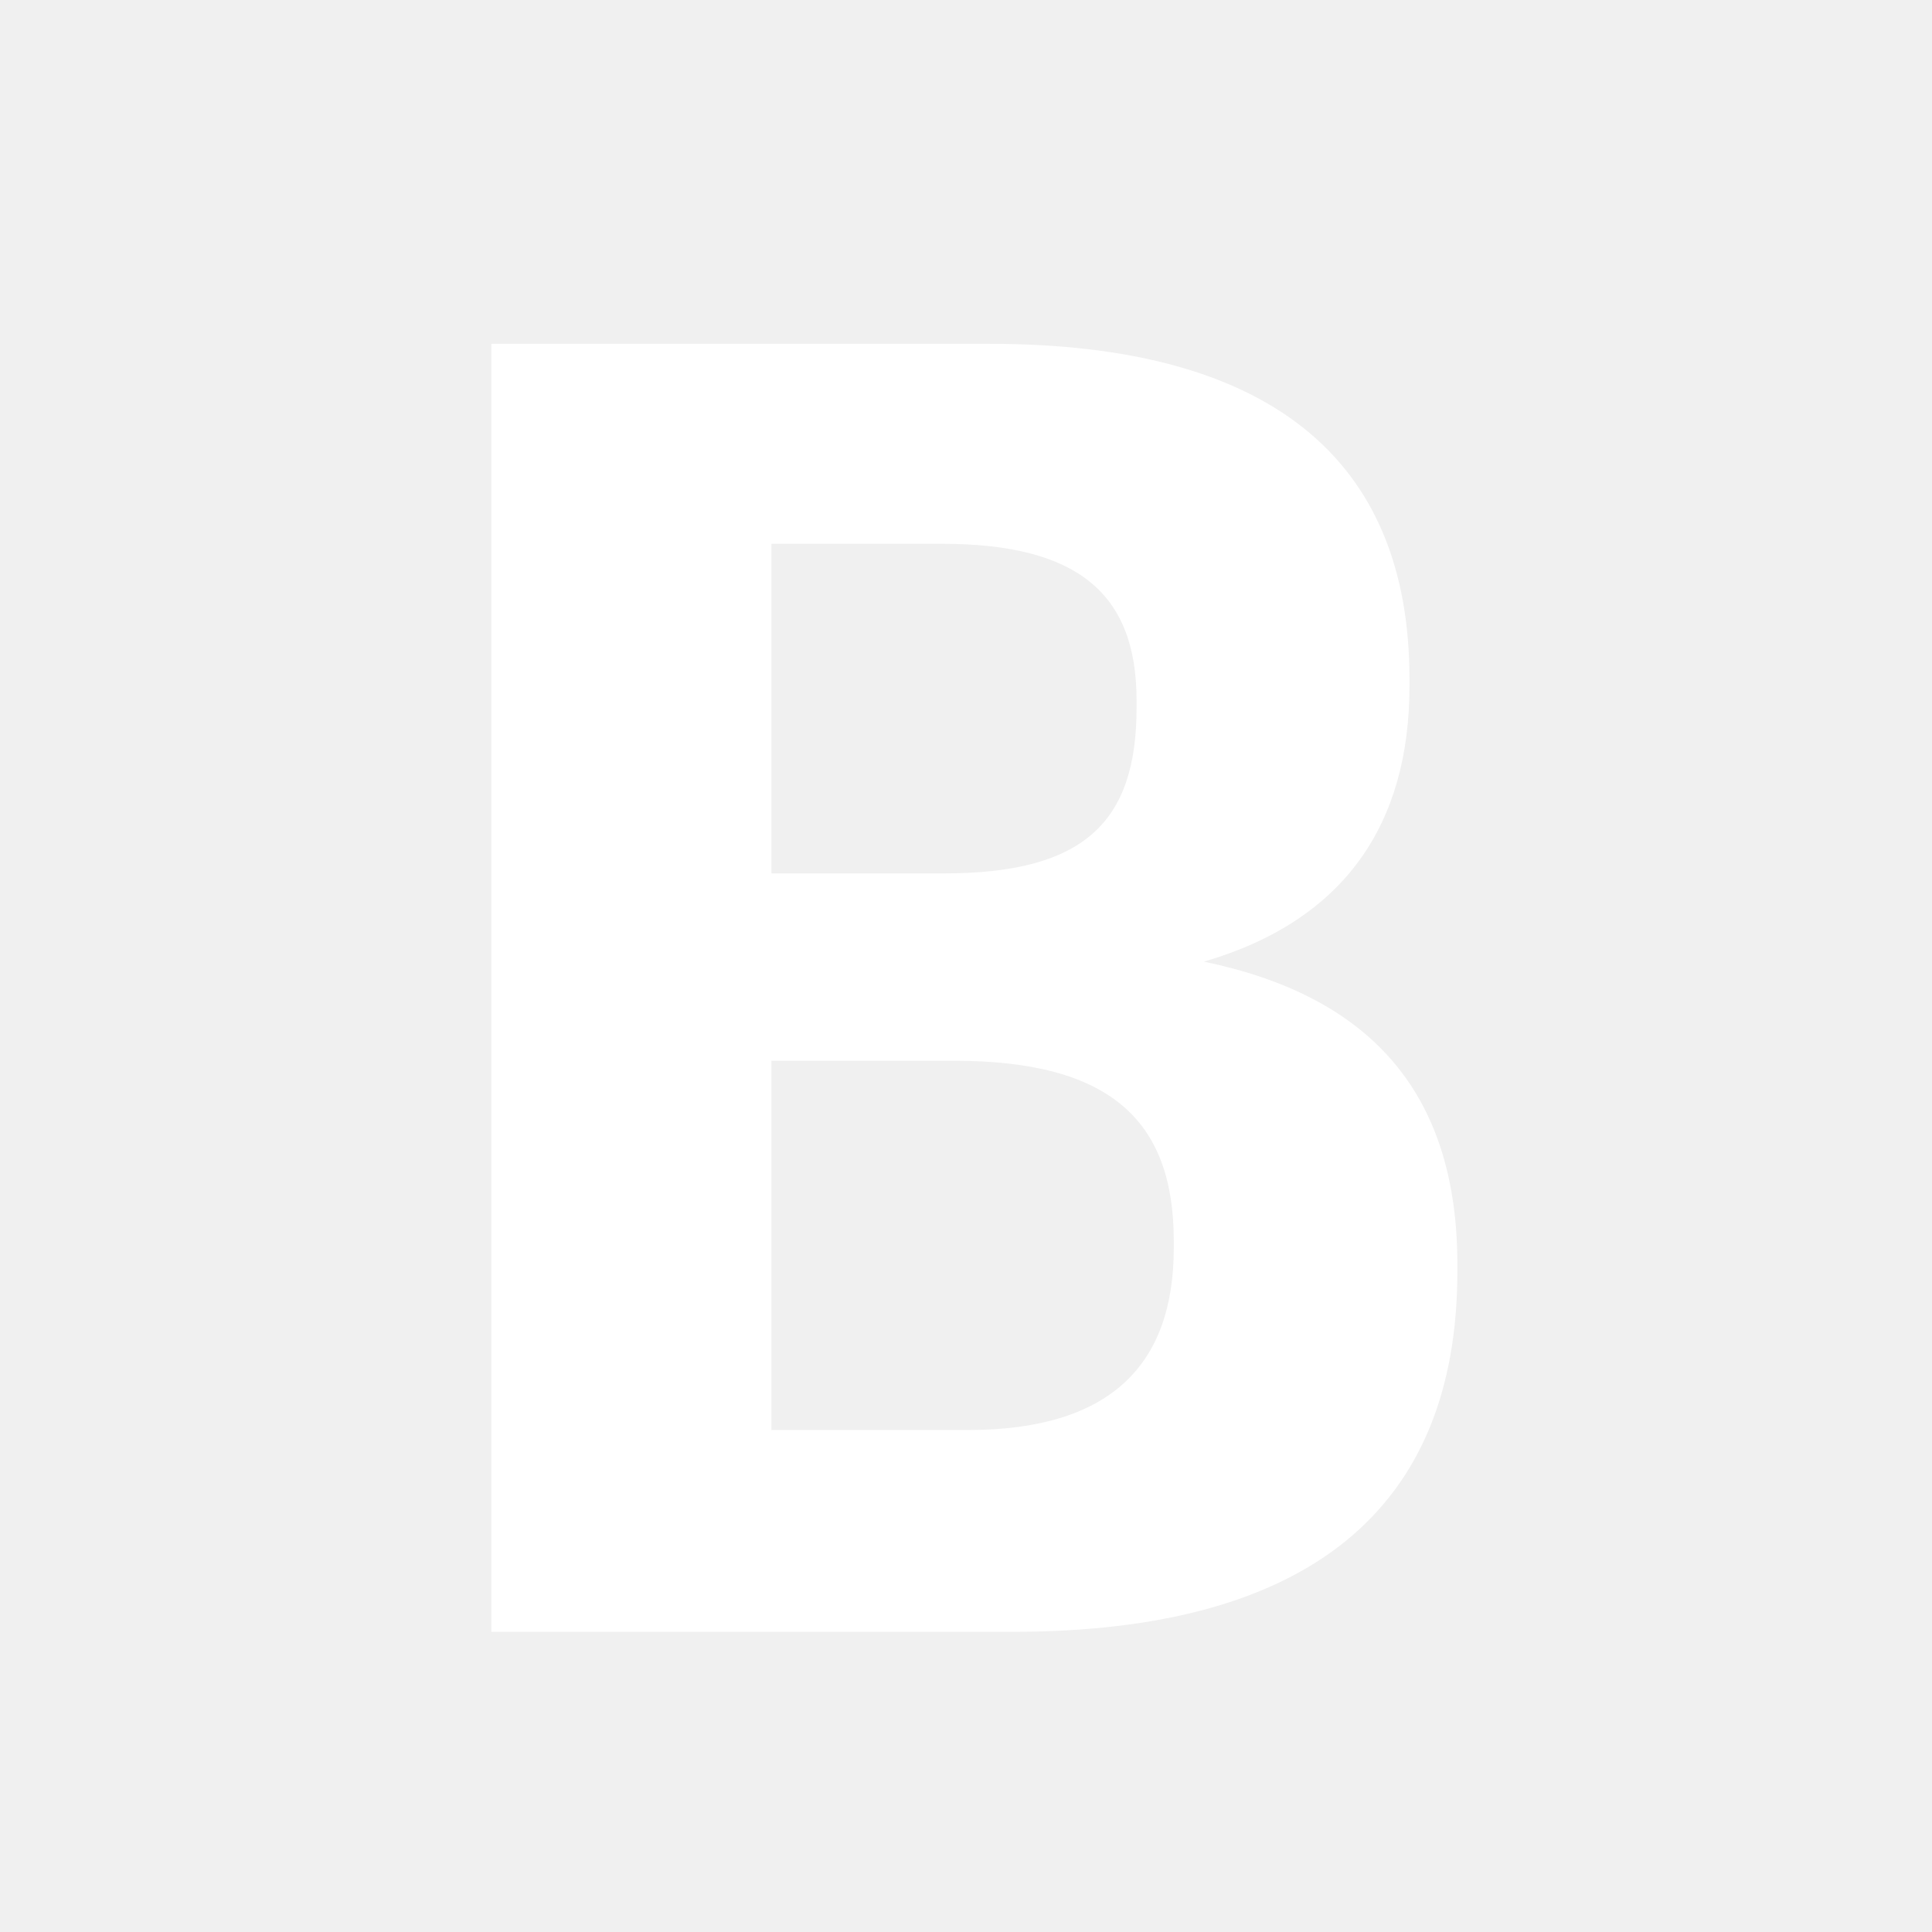
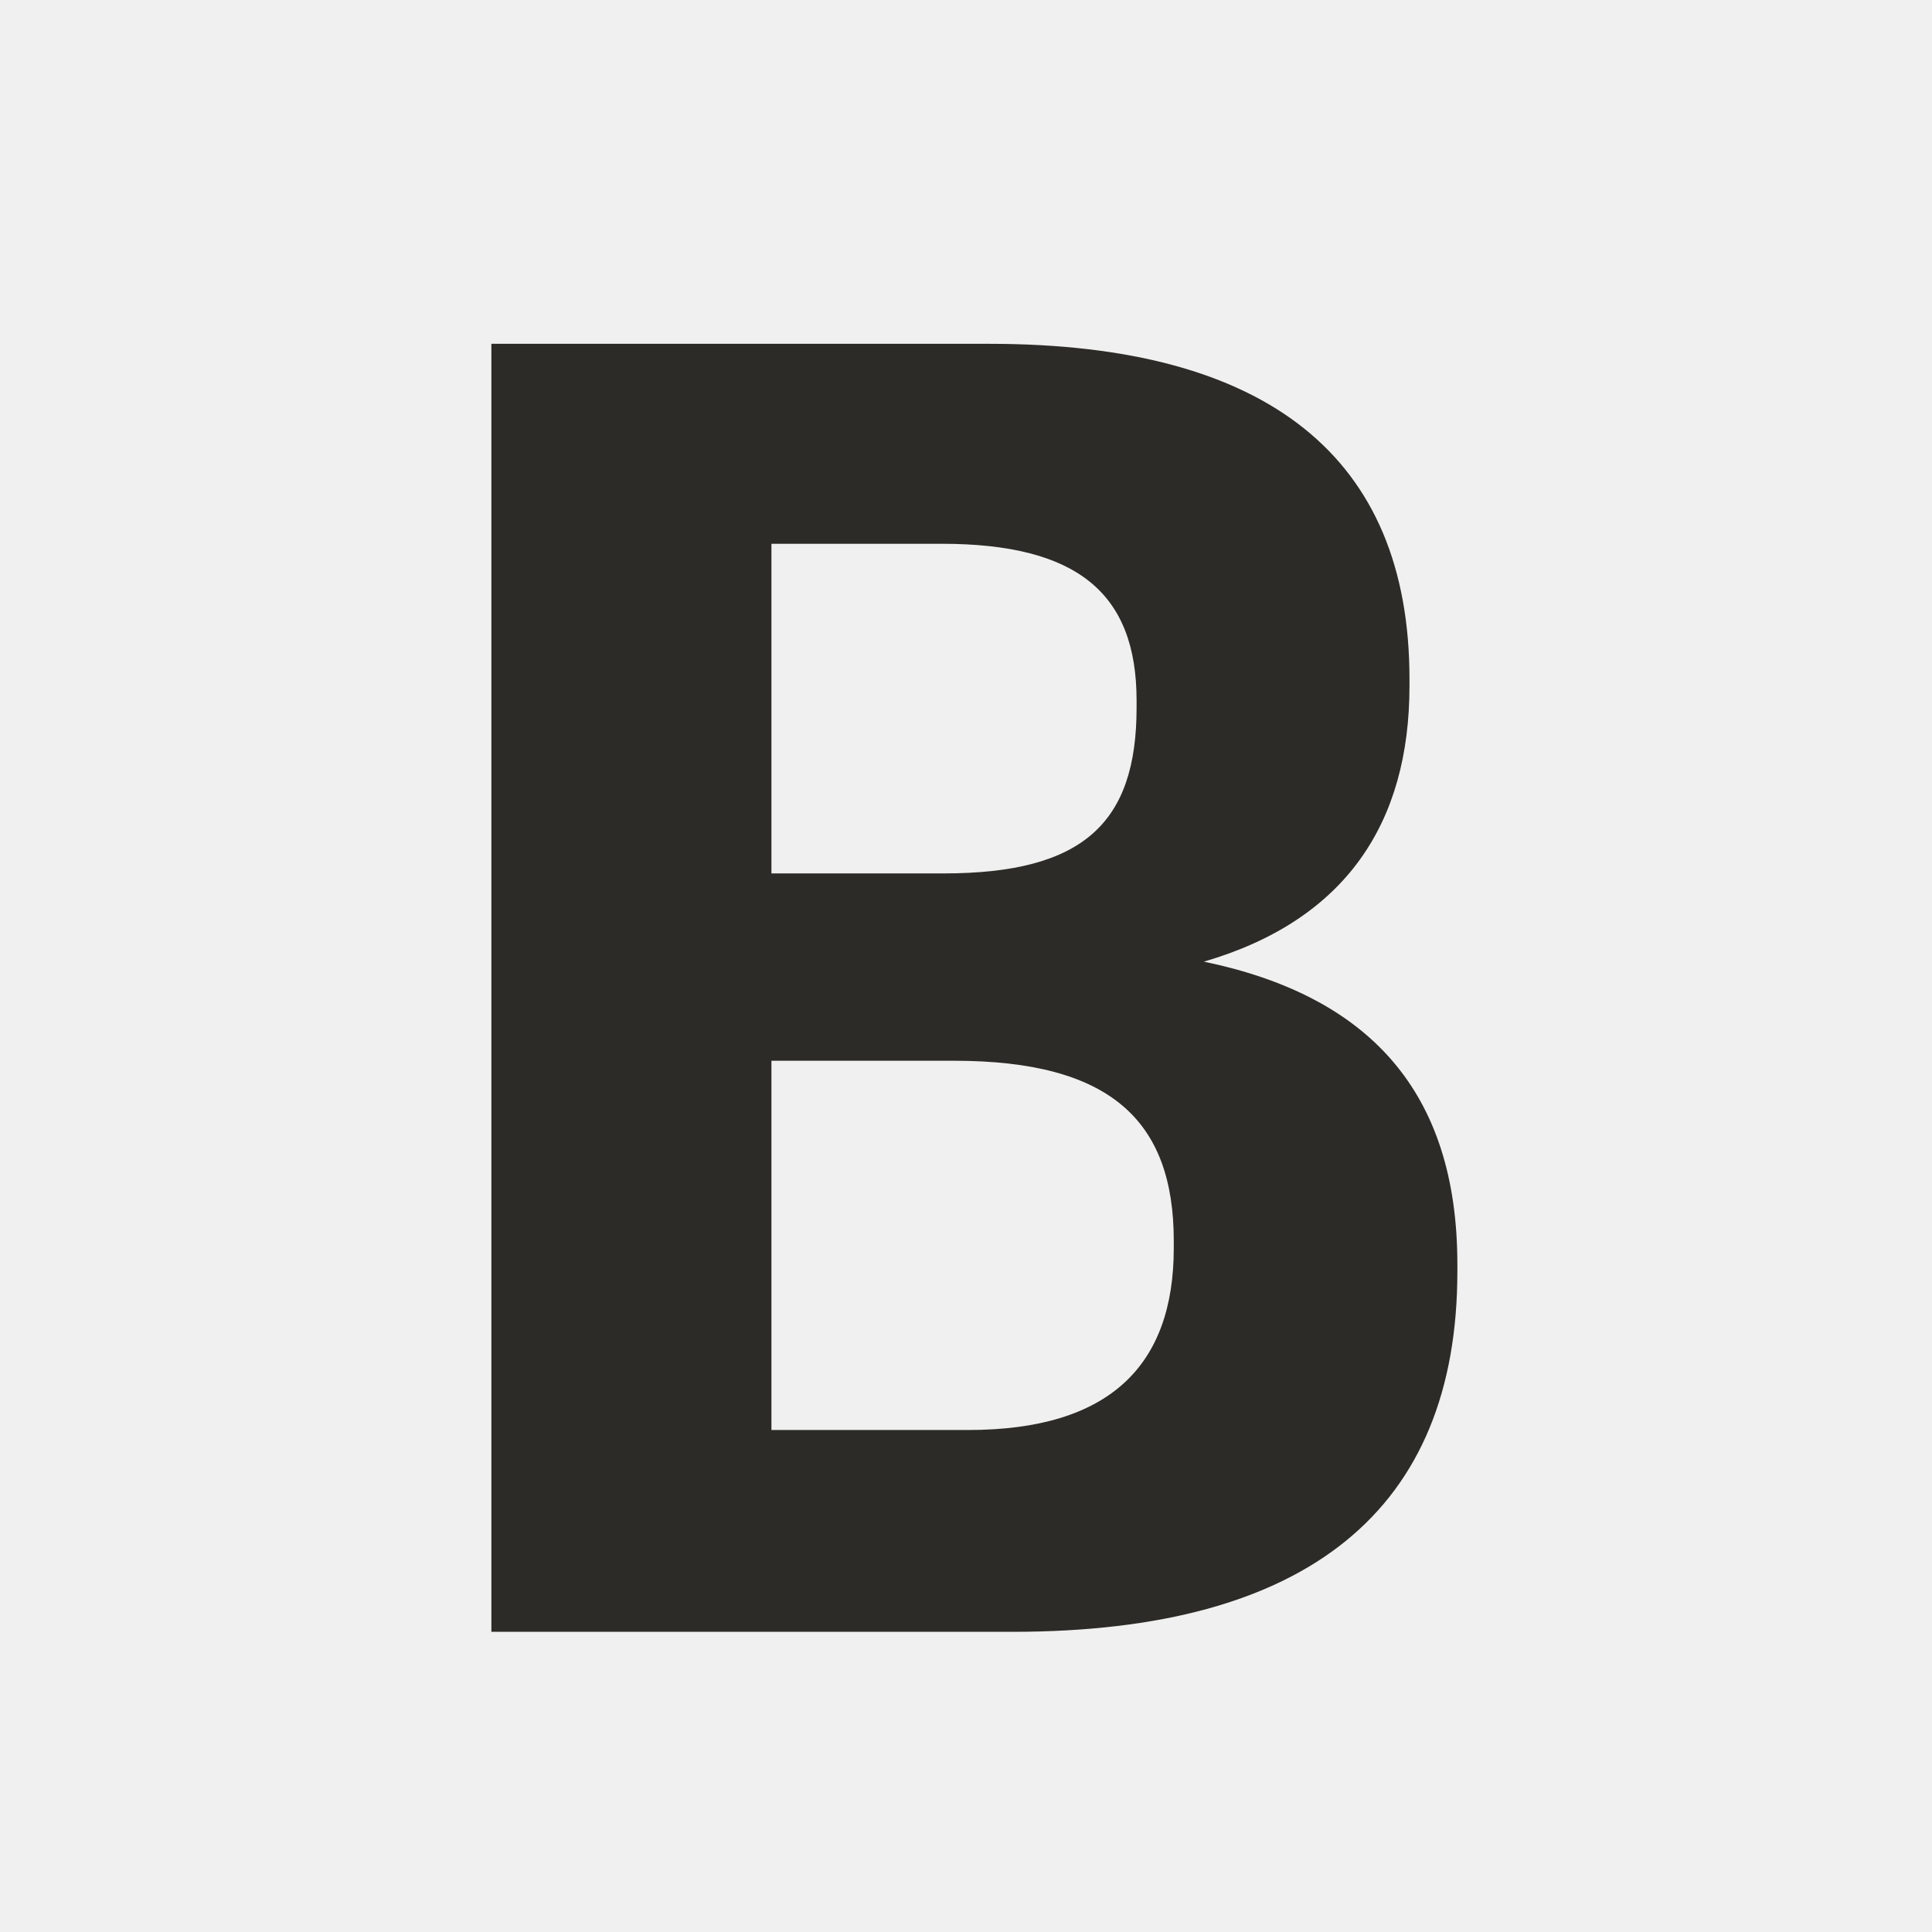
<svg xmlns="http://www.w3.org/2000/svg" width="24" height="24" viewBox="0 0 24 24" fill="none">
-   <path fill-rule="evenodd" clip-rule="evenodd" d="M6.104 4.271H12.291C15.748 4.271 17.509 5.68 17.509 8.433V8.522C17.509 10.223 16.717 11.431 14.955 11.946C17.003 12.371 18.104 13.557 18.104 15.706V15.795C18.104 18.749 16.255 20.271 12.577 20.271H6.104V4.271ZM12.027 17.764C13.788 17.764 14.581 16.959 14.581 15.504V15.415C14.581 13.915 13.788 13.177 11.851 13.177H9.583V17.764H12.027ZM11.719 10.85C13.458 10.85 14.119 10.223 14.119 8.791V8.701C14.119 7.359 13.37 6.755 11.697 6.755H9.583V10.85H11.719Z" fill="#fff" />
+   <path fill-rule="evenodd" clip-rule="evenodd" d="M6.104 4.271H12.291C15.748 4.271 17.509 5.68 17.509 8.433V8.522C17.509 10.223 16.717 11.431 14.955 11.946C17.003 12.371 18.104 13.557 18.104 15.706V15.795C18.104 18.749 16.255 20.271 12.577 20.271H6.104V4.271ZM12.027 17.764C13.788 17.764 14.581 16.959 14.581 15.504V15.415C14.581 13.915 13.788 13.177 11.851 13.177H9.583V17.764H12.027ZM11.719 10.85C13.458 10.85 14.119 10.223 14.119 8.791V8.701C14.119 7.359 13.37 6.755 11.697 6.755H9.583V10.85H11.719Z" fill="#2c2b27" />
</svg>
